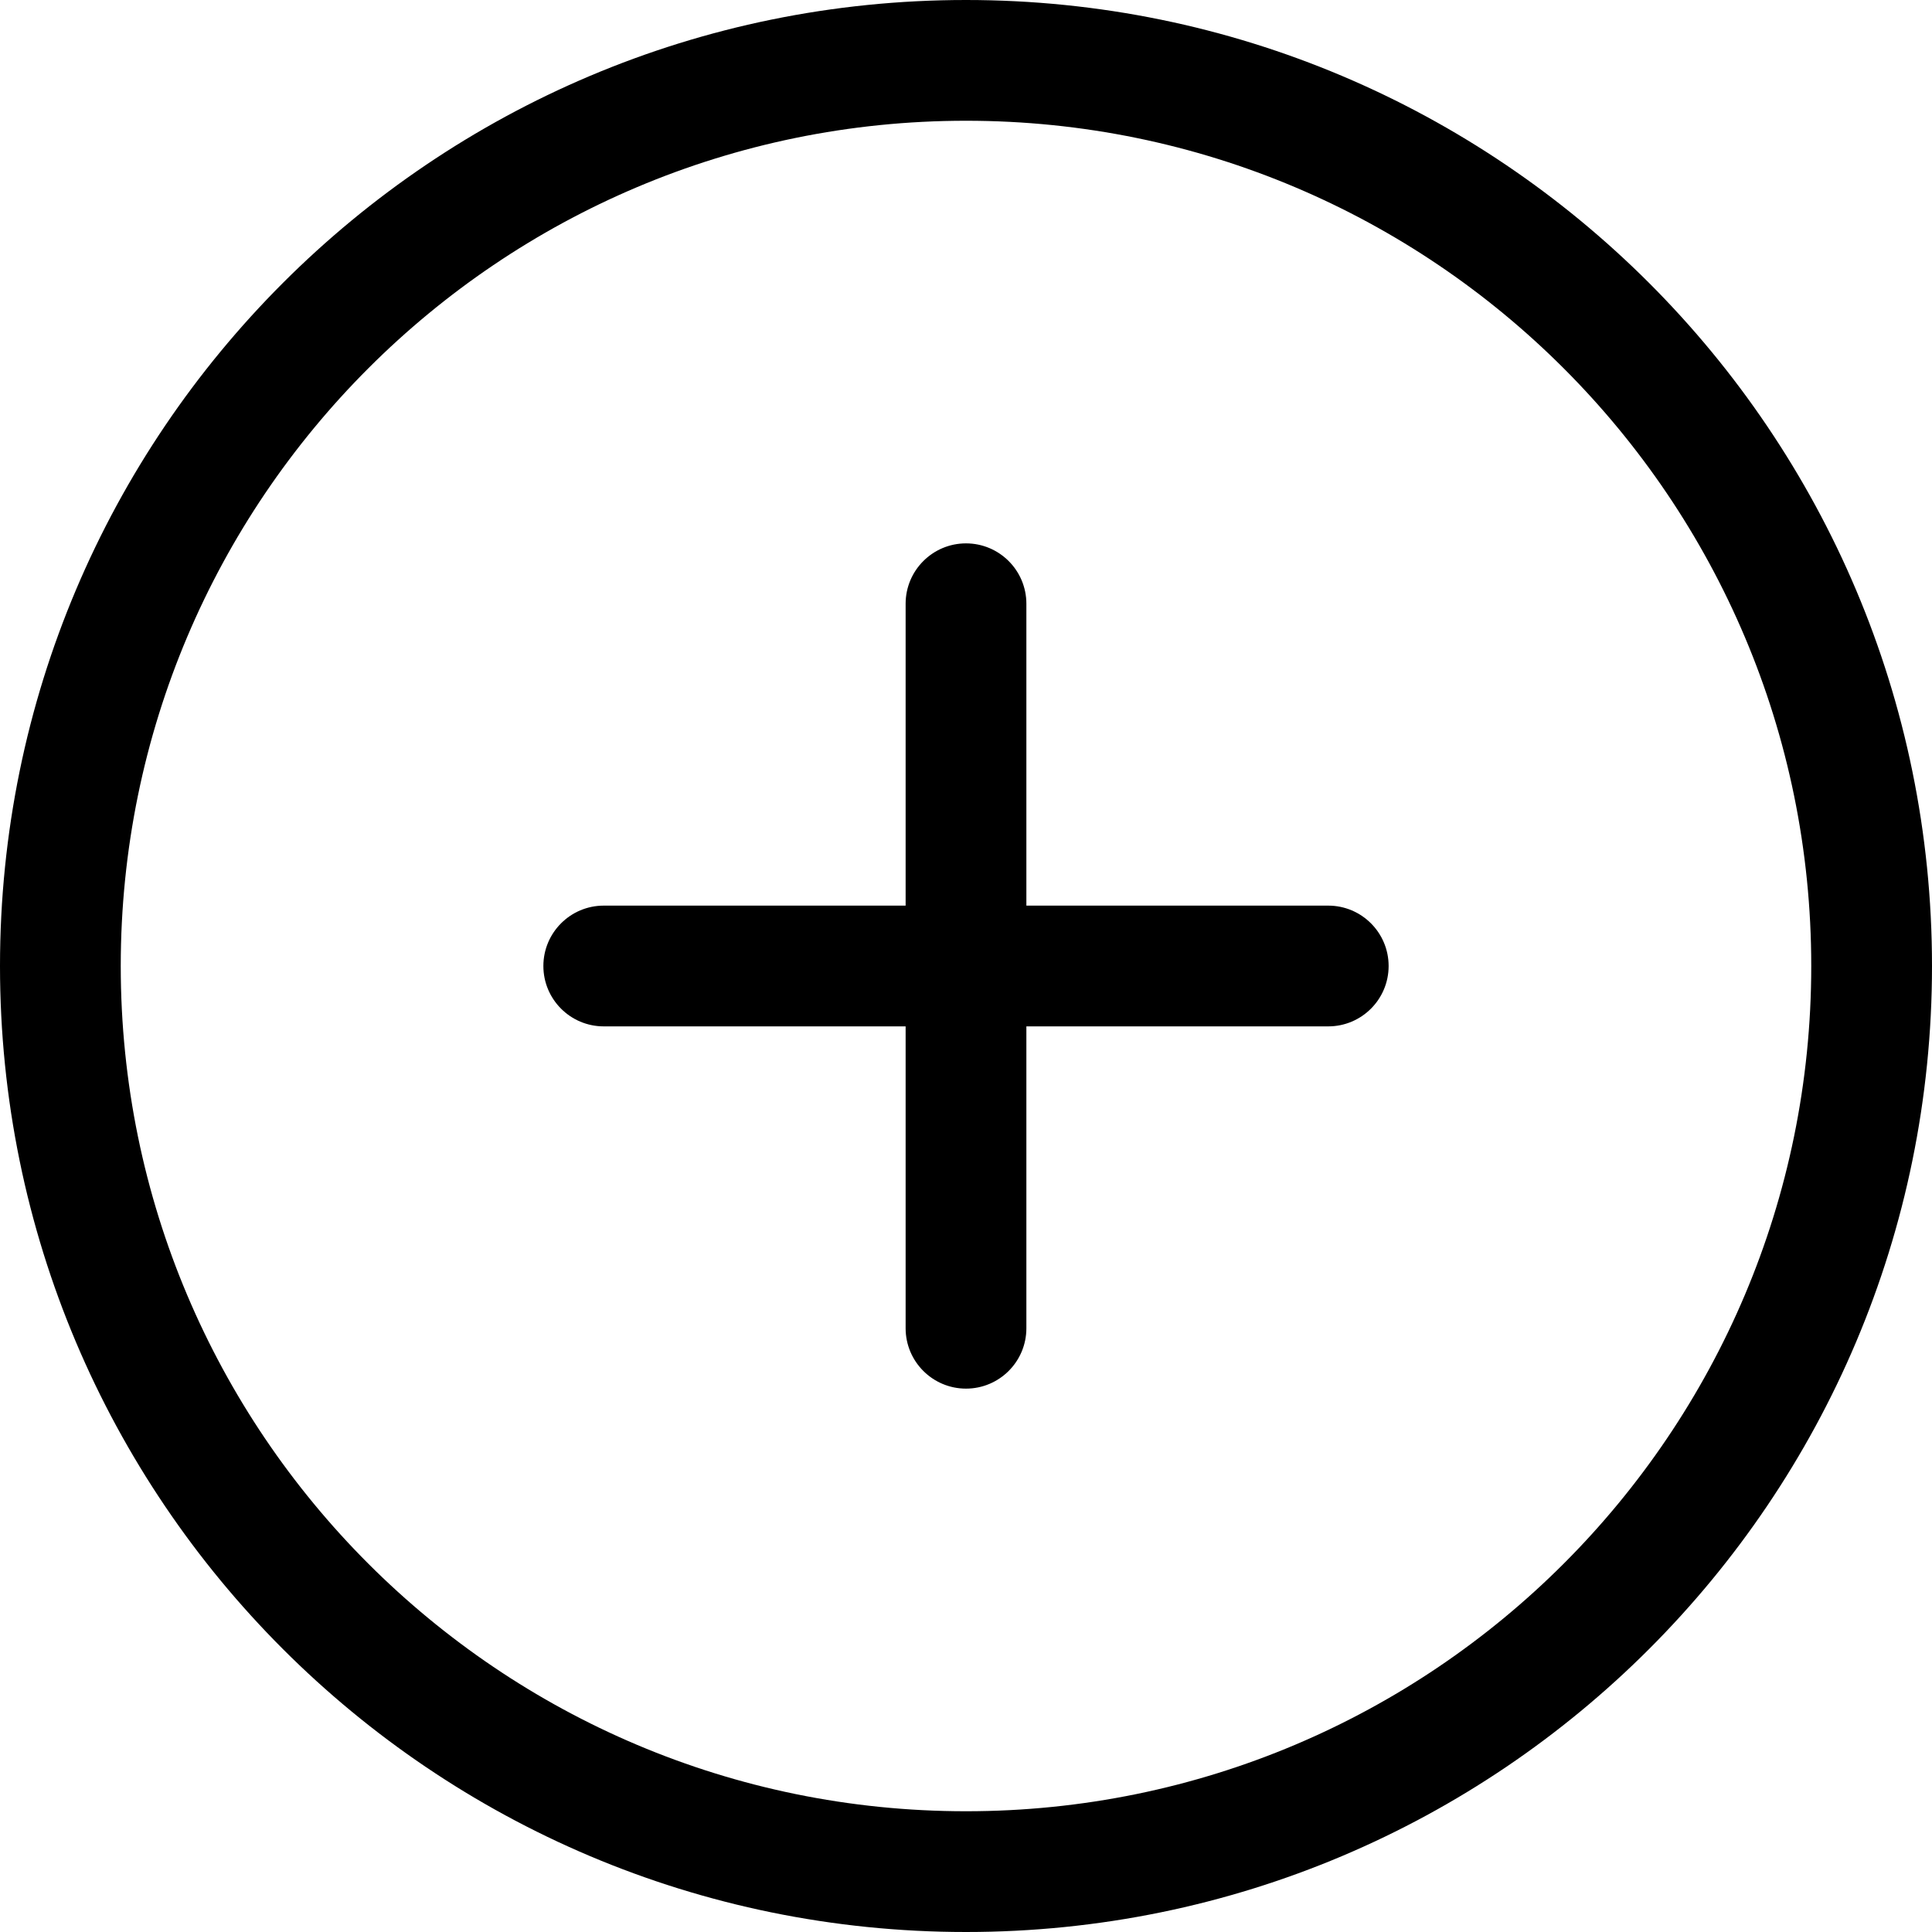
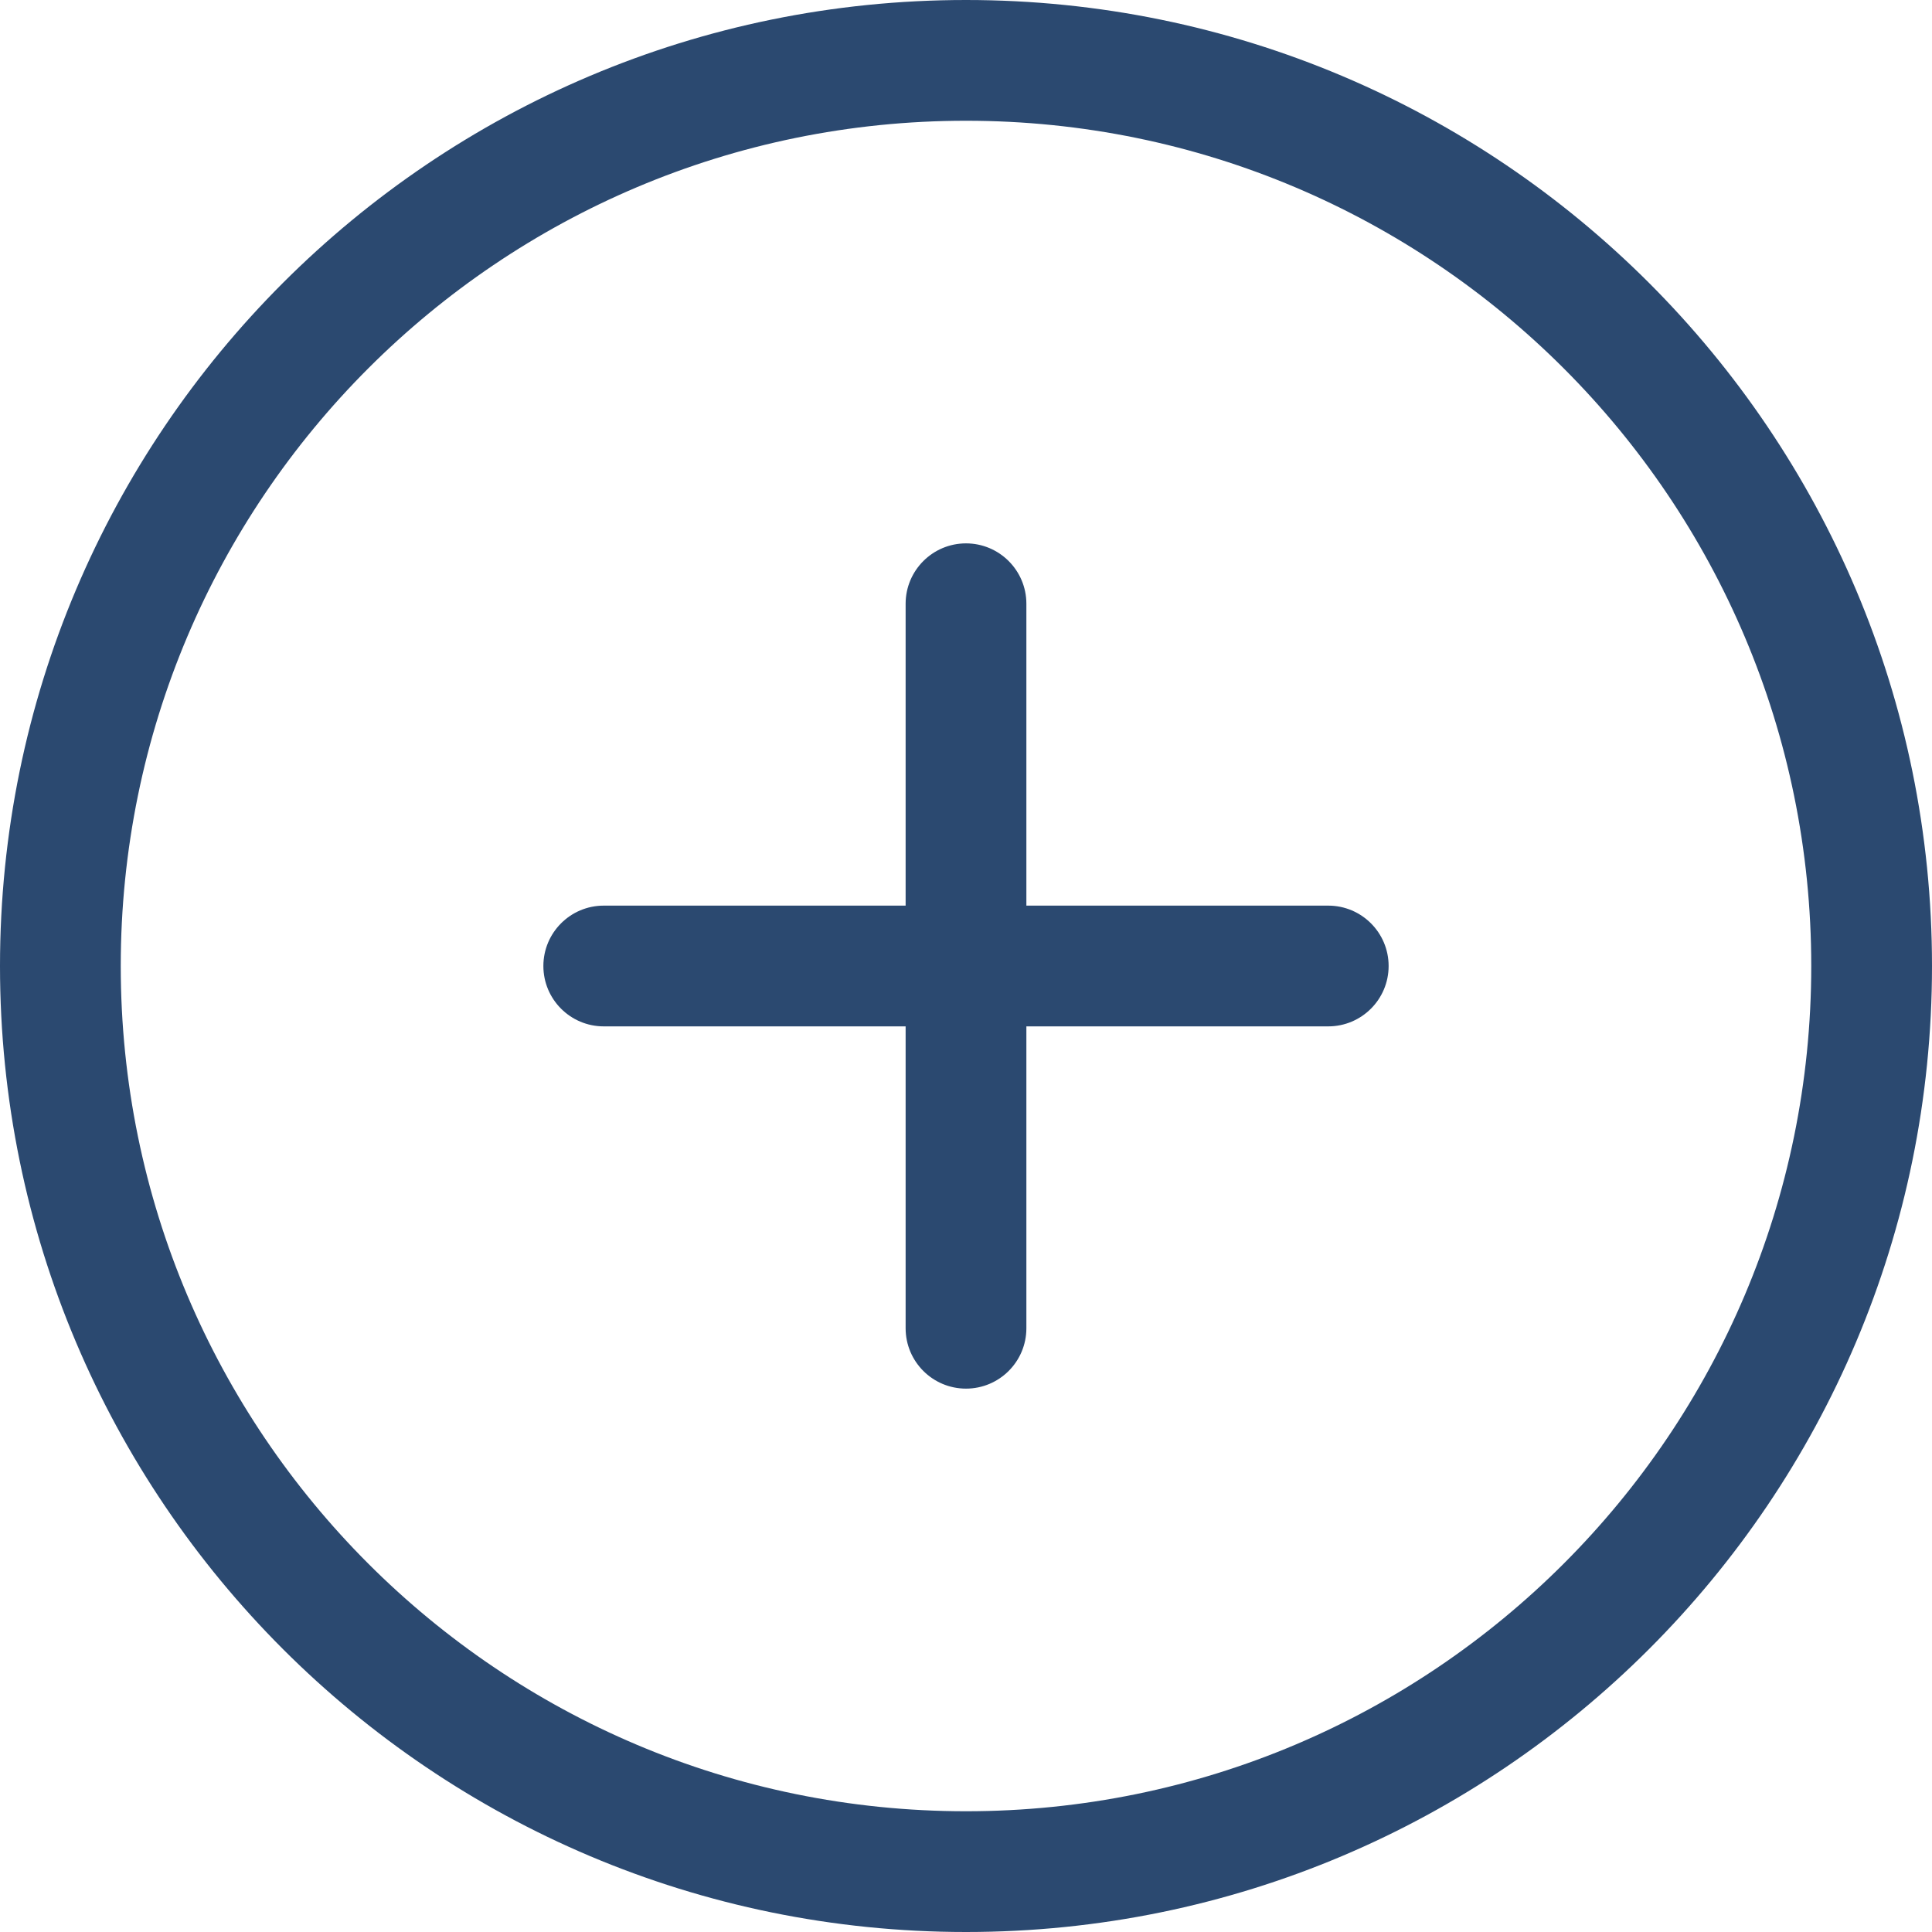
<svg xmlns="http://www.w3.org/2000/svg" version="1.1" id="Capa_1" x="0px" y="0px" width="612px" height="612px" viewBox="0 0 612 612" style="enable-background:new 0 0 612 612;" xml:space="preserve">
  <g>
    <g id="_x38__3_">
      <g>
-         <path d="M306,0C136.992,0,0,136.992,0,306s136.992,306,306,306s306-137.012,306-306S475.008,0,306,0z M306,573.75     C158.125,573.75,38.25,453.875,38.25,306C38.25,158.125,158.125,38.25,306,38.25c147.875,0,267.75,119.875,267.75,267.75     C573.75,453.875,453.875,573.75,306,573.75z M420.75,286.875h-95.625V191.25c0-10.557-8.568-19.125-19.125-19.125     c-10.557,0-19.125,8.568-19.125,19.125v95.625H191.25c-10.557,0-19.125,8.568-19.125,19.125c0,10.557,8.568,19.125,19.125,19.125     h95.625v95.625c0,10.557,8.568,19.125,19.125,19.125c10.557,0,19.125-8.568,19.125-19.125v-95.625h95.625     c10.557,0,19.125-8.568,19.125-19.125C439.875,295.443,431.307,286.875,420.75,286.875z" />
+         <path fill="#2b4970" d="M306,0C136.992,0,0,136.992,0,306s136.992,306,306,306s306-137.012,306-306S475.008,0,306,0z M306,573.75     C158.125,573.75,38.25,453.875,38.25,306C38.25,158.125,158.125,38.25,306,38.25c147.875,0,267.75,119.875,267.75,267.75     C573.75,453.875,453.875,573.75,306,573.75z M420.75,286.875h-95.625V191.25c0-10.557-8.568-19.125-19.125-19.125     c-10.557,0-19.125,8.568-19.125,19.125v95.625H191.25c-10.557,0-19.125,8.568-19.125,19.125c0,10.557,8.568,19.125,19.125,19.125     h95.625v95.625c0,10.557,8.568,19.125,19.125,19.125c10.557,0,19.125-8.568,19.125-19.125v-95.625h95.625     c10.557,0,19.125-8.568,19.125-19.125C439.875,295.443,431.307,286.875,420.75,286.875z" />
      </g>
    </g>
  </g>
  <g>
</g>
  <g>
</g>
  <g>
</g>
  <g>
</g>
  <g>
</g>
  <g>
</g>
  <g>
</g>
  <g>
</g>
  <g>
</g>
  <g>
</g>
  <g>
</g>
  <g>
</g>
  <g>
</g>
  <g>
</g>
  <g>
</g>
</svg>
